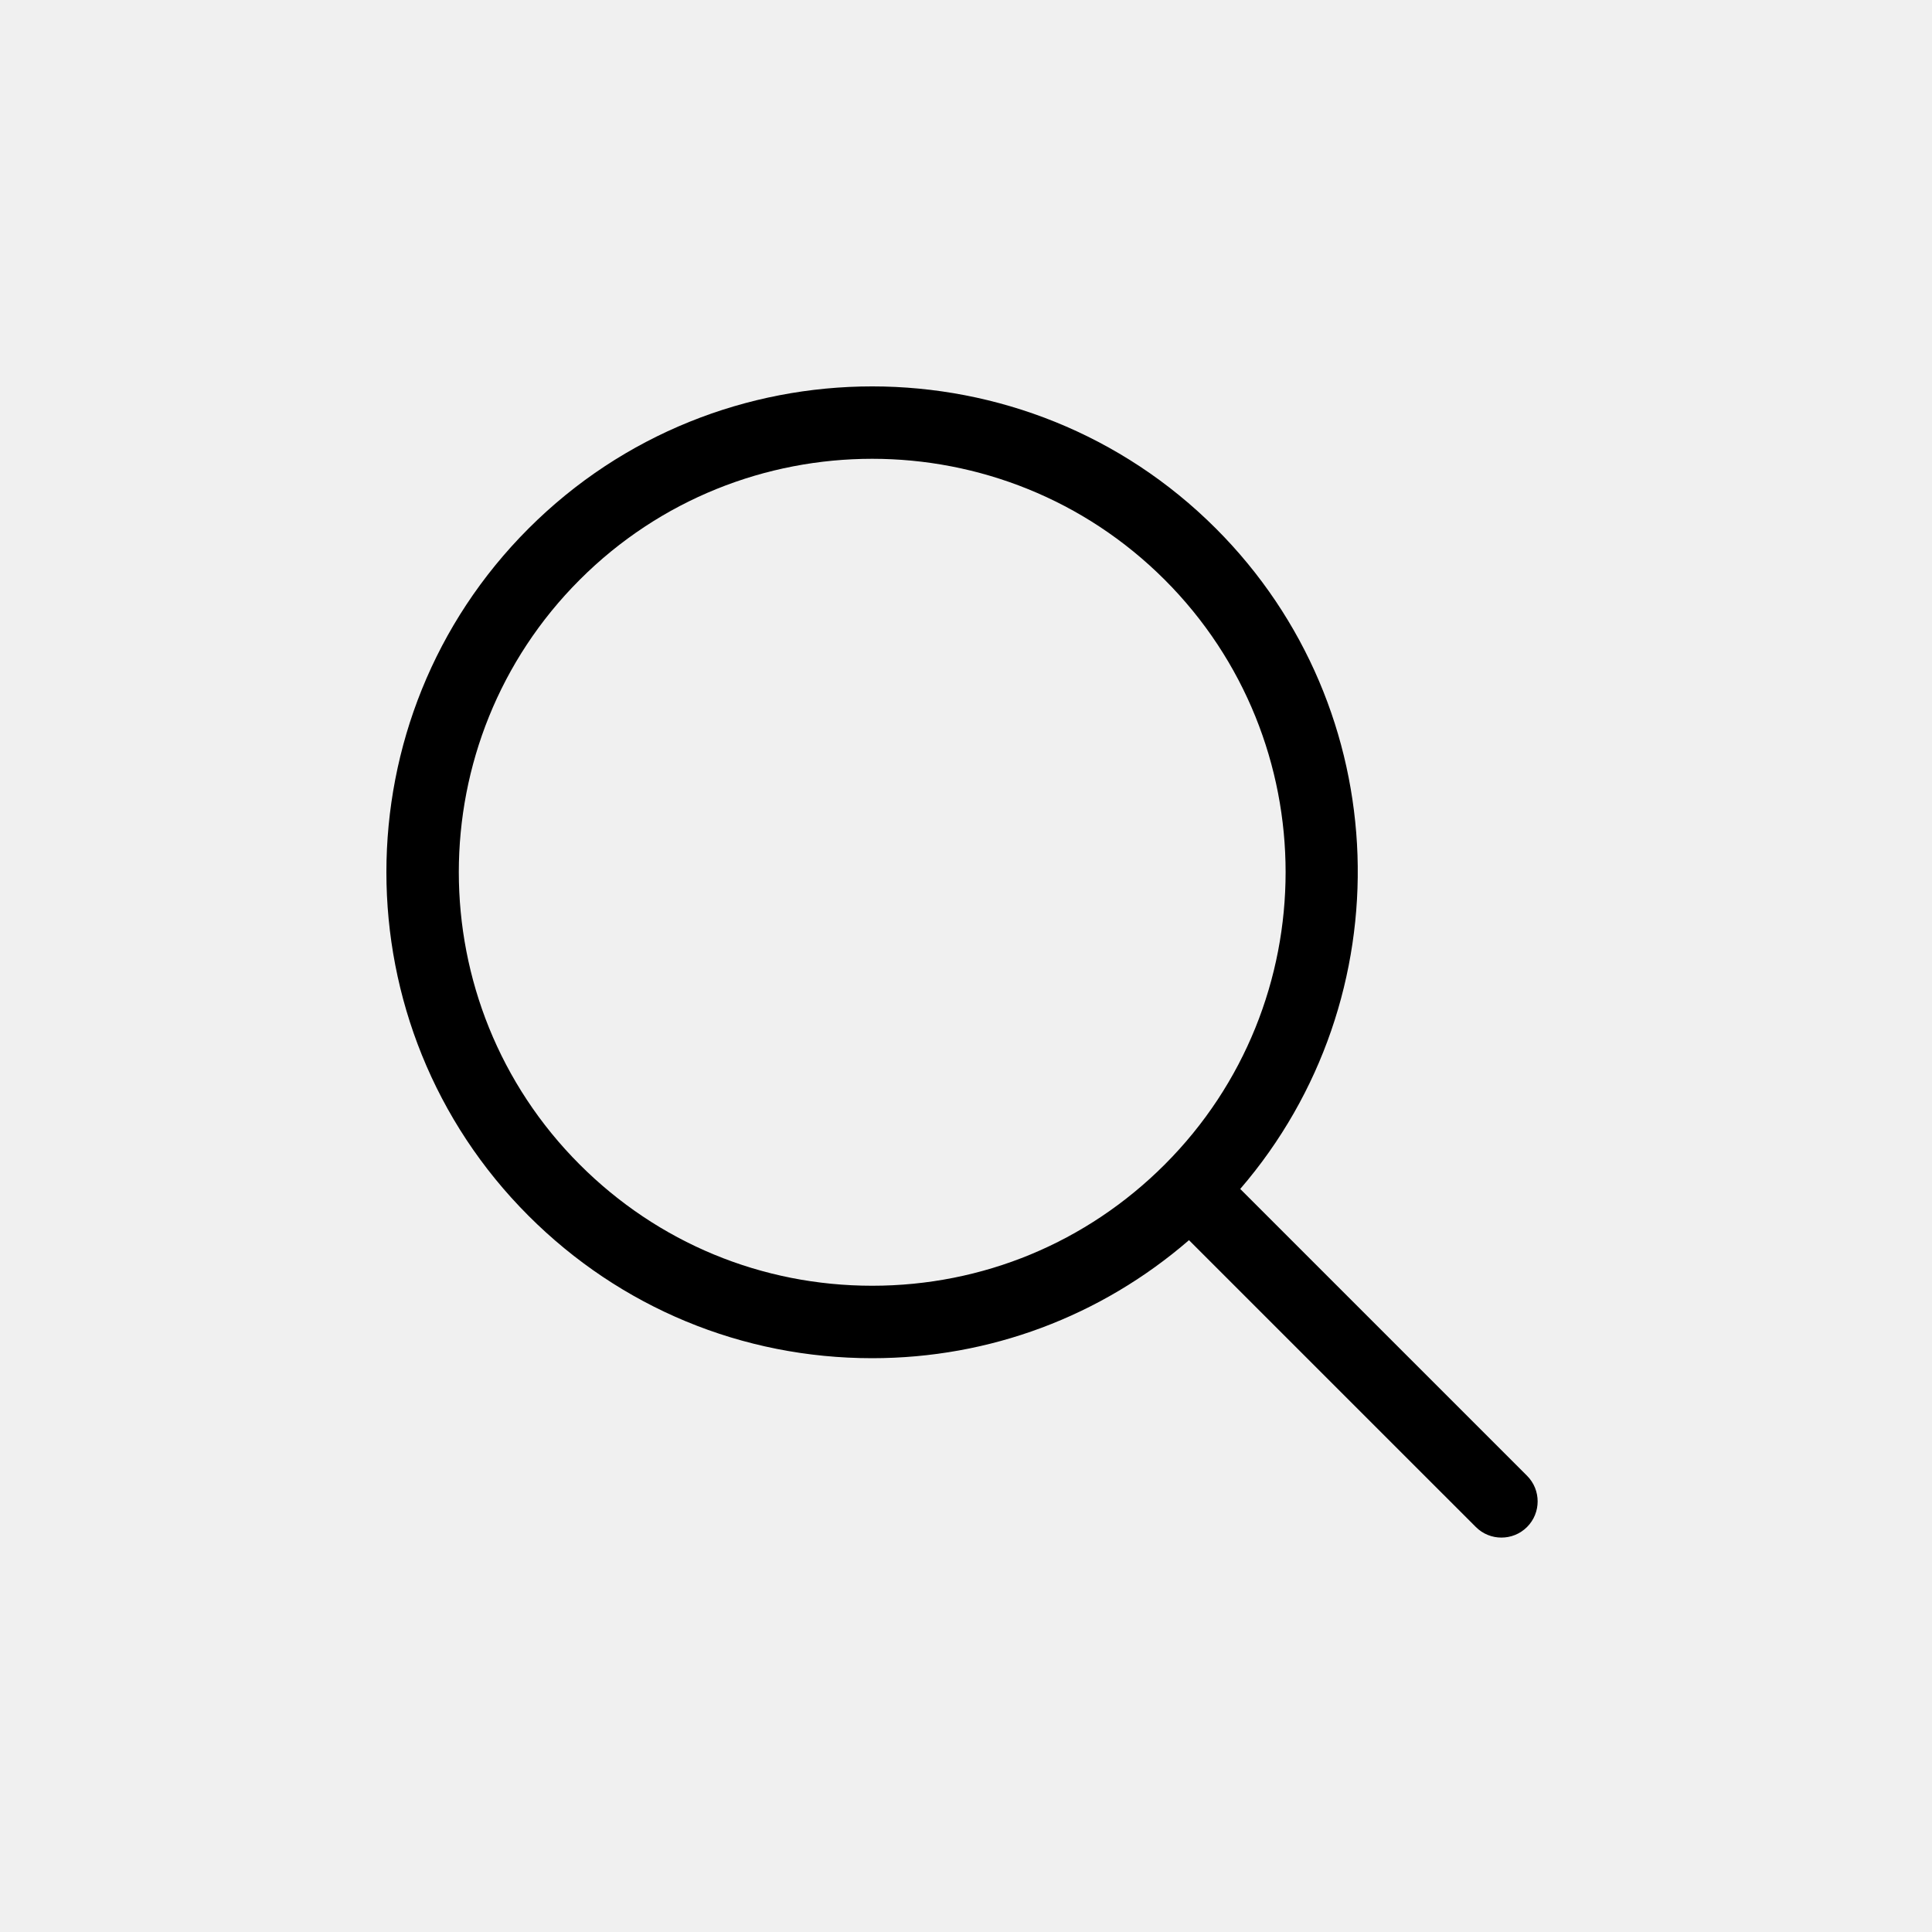
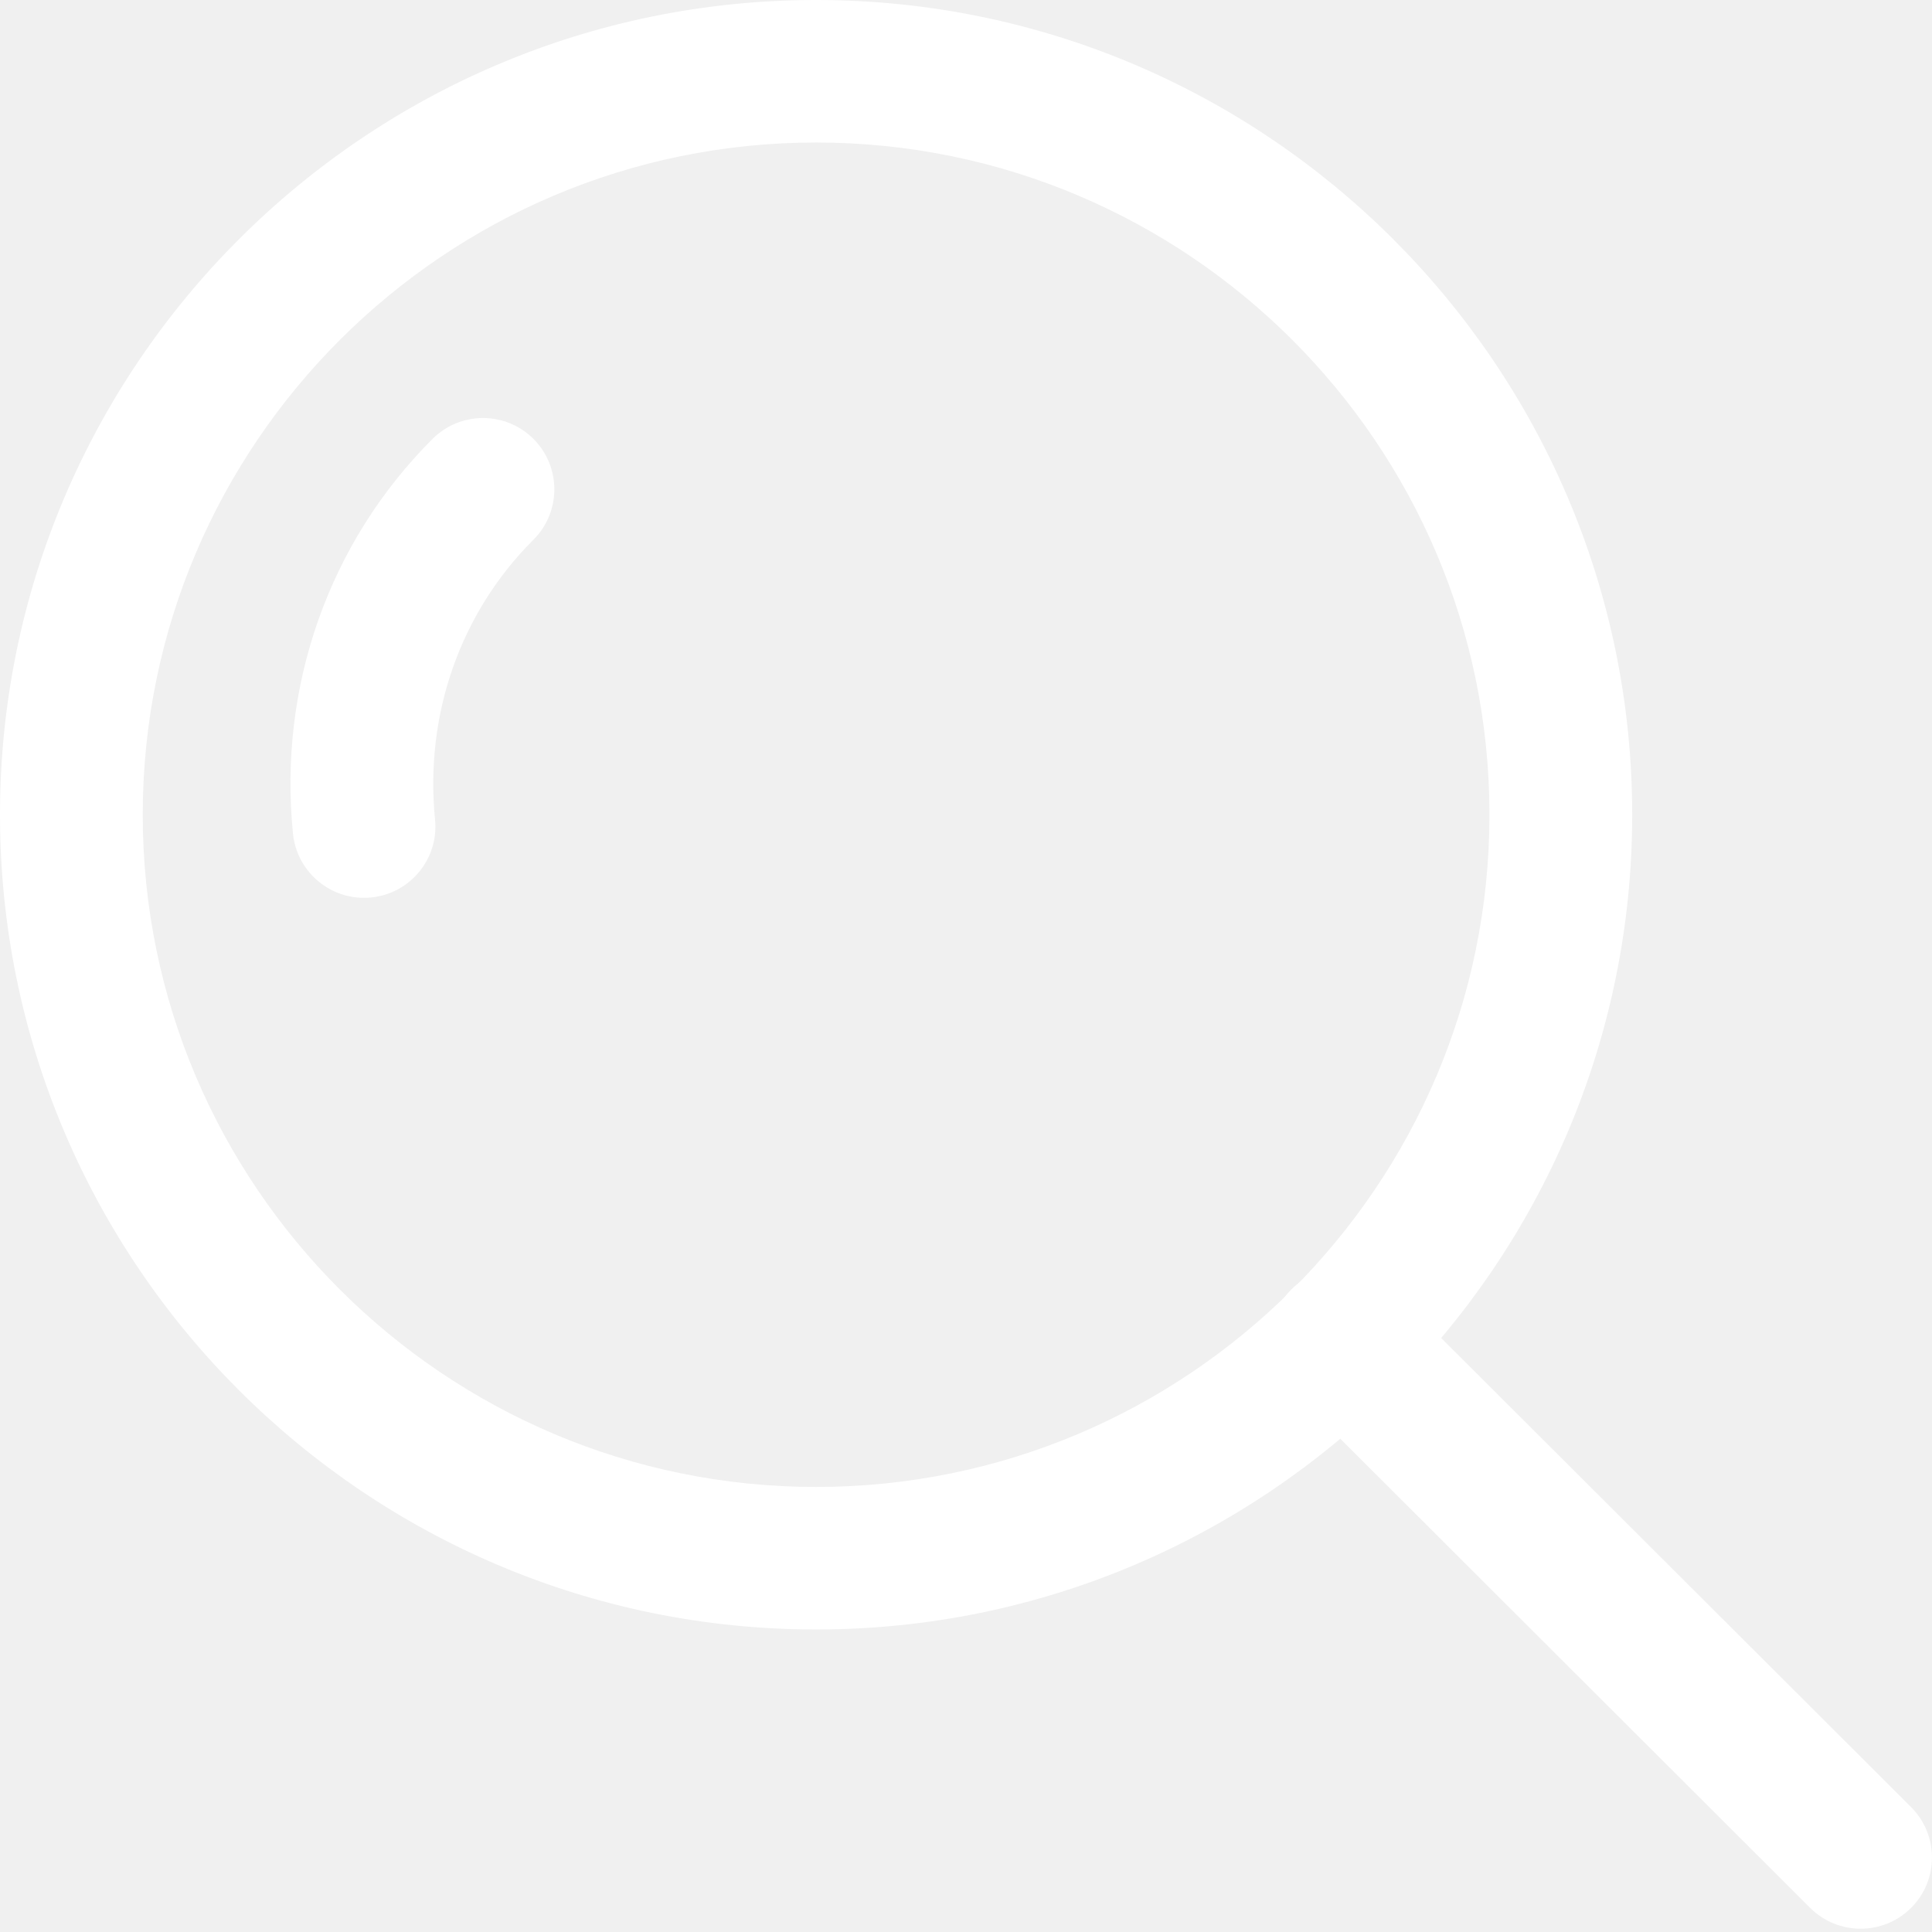
- <svg xmlns="http://www.w3.org/2000/svg" height="100px" width="100px" fill="#000000" viewBox="0 0 100 100" version="1.1" x="0px" y="0px">
-   <g stroke="none" stroke-width="1" fill="none" fill-rule="evenodd">
-     <path d="M60.282,60.28 C56.24,64.322 50.862,66.55 45.144,66.55 C39.425,66.55 34.051,64.322 30.009,60.28 C21.661,51.932 21.661,38.353 30.009,30.006 C34.182,25.832 39.661,23.747 45.144,23.747 C50.626,23.747 56.109,25.836 60.282,30.006 C68.63,38.353 68.63,51.932 60.282,60.28 M79.04,76.386 L64.194,61.54 C72.699,51.666 72.294,36.718 62.934,27.355 C53.127,17.548 37.164,17.548 27.358,27.355 C17.547,37.165 17.547,53.125 27.358,62.931 C32.109,67.682 38.424,70.3 45.144,70.3 C51.234,70.3 56.983,68.132 61.542,64.191 L76.389,79.037 C76.756,79.405 77.236,79.585 77.713,79.585 C78.192,79.585 78.672,79.405 79.04,79.037 C79.771,78.306 79.771,77.117 79.04,76.386" fill="#000000" />
-   </g>
+ <svg xmlns="http://www.w3.org/2000/svg" width="17" height="17" viewBox="0 0 17 17" fill="none">
+   <path d="M16.816 15.901L12.252 11.345C12.007 11.1 11.609 11.1 11.364 11.345C11.118 11.589 11.118 11.986 11.364 12.231L15.928 16.788C16.051 16.91 16.211 16.971 16.372 16.971C16.533 16.971 16.693 16.91 16.816 16.788C17.061 16.543 17.061 16.146 16.816 15.901Z" fill="white" />
+   <path d="M7.181 0C3.221 0 0 3.216 0 7.169C0 11.122 3.221 14.338 7.181 14.338C11.141 14.338 14.362 11.122 14.362 7.169C14.362 3.216 11.141 0 7.181 0ZM7.181 13.084C3.914 13.084 1.256 10.431 1.256 7.169C1.256 3.907 3.914 1.254 7.181 1.254C10.448 1.254 13.106 3.907 13.106 7.169C13.106 10.431 10.448 13.084 7.181 13.084Z" fill="white" />
+   <path d="M4.694 3.862C4.449 3.617 4.051 3.617 3.806 3.862C2.896 4.771 2.448 6.037 2.578 7.336C2.611 7.659 2.884 7.9 3.202 7.9C3.223 7.9 3.245 7.899 3.265 7.897C3.611 7.863 3.863 7.555 3.828 7.211C3.736 6.288 4.051 5.39 4.694 4.749C4.939 4.504 4.939 4.107 4.694 3.862Z" fill="white" />
</svg>
